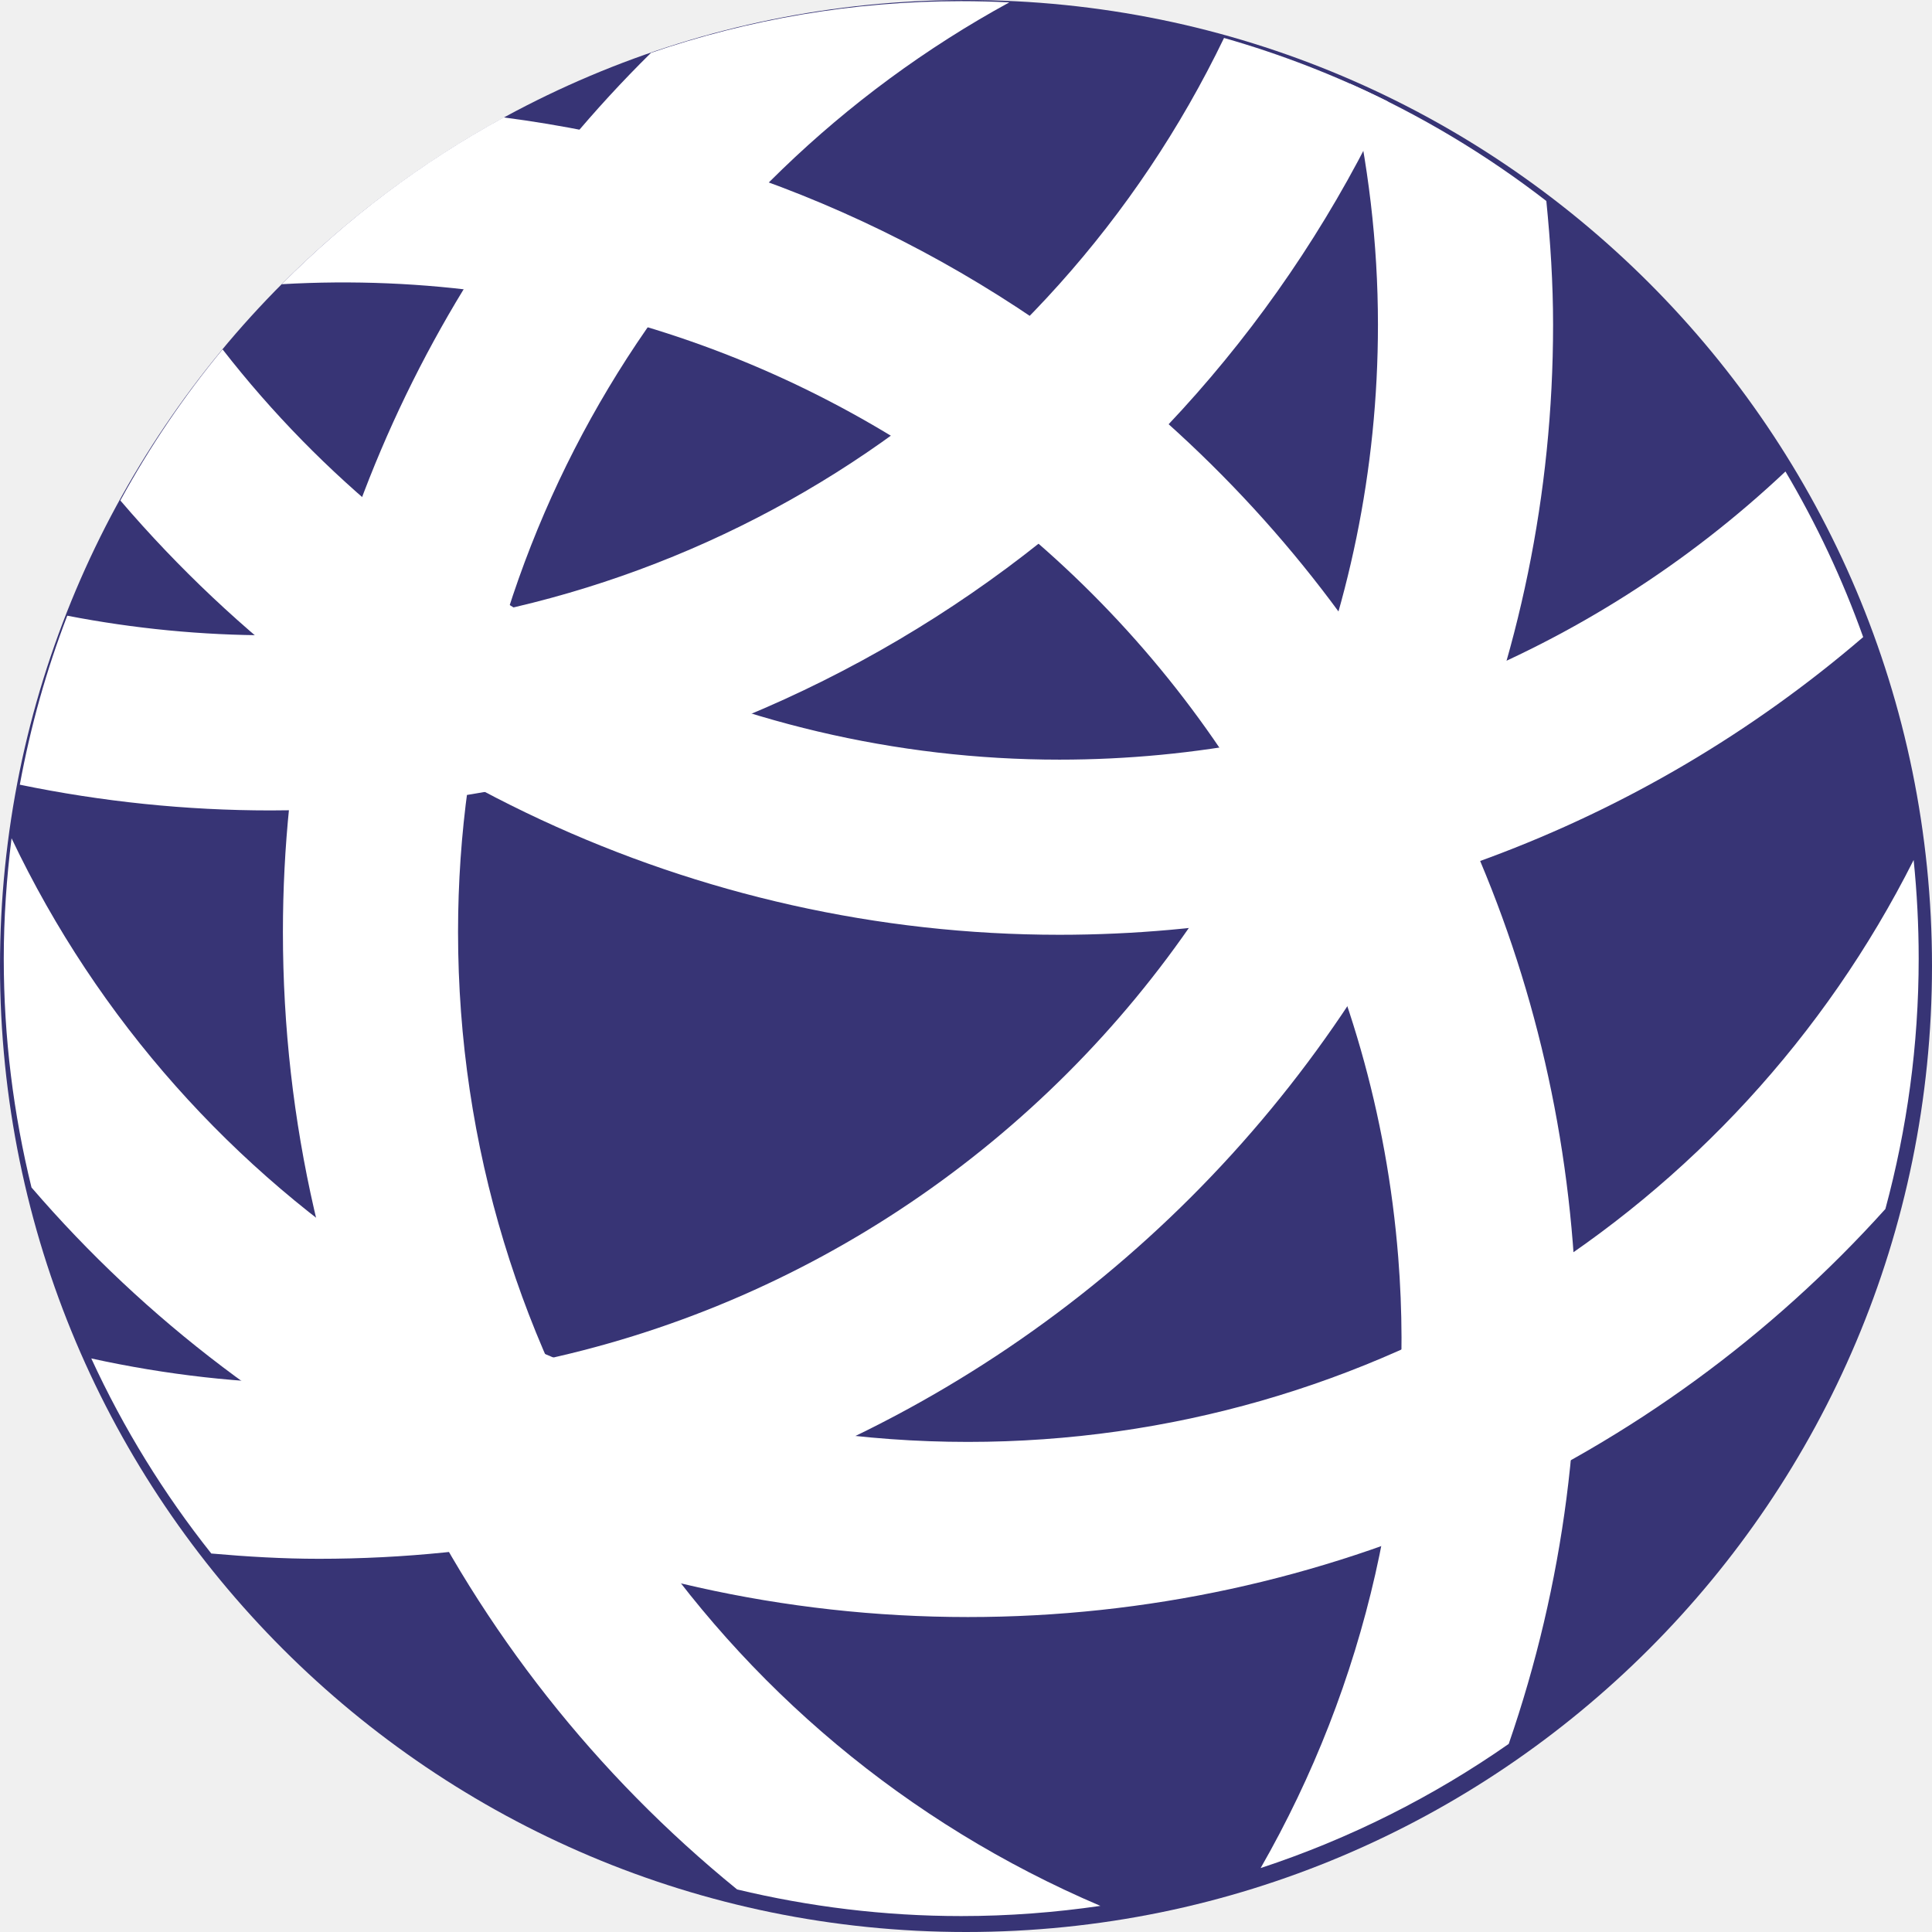
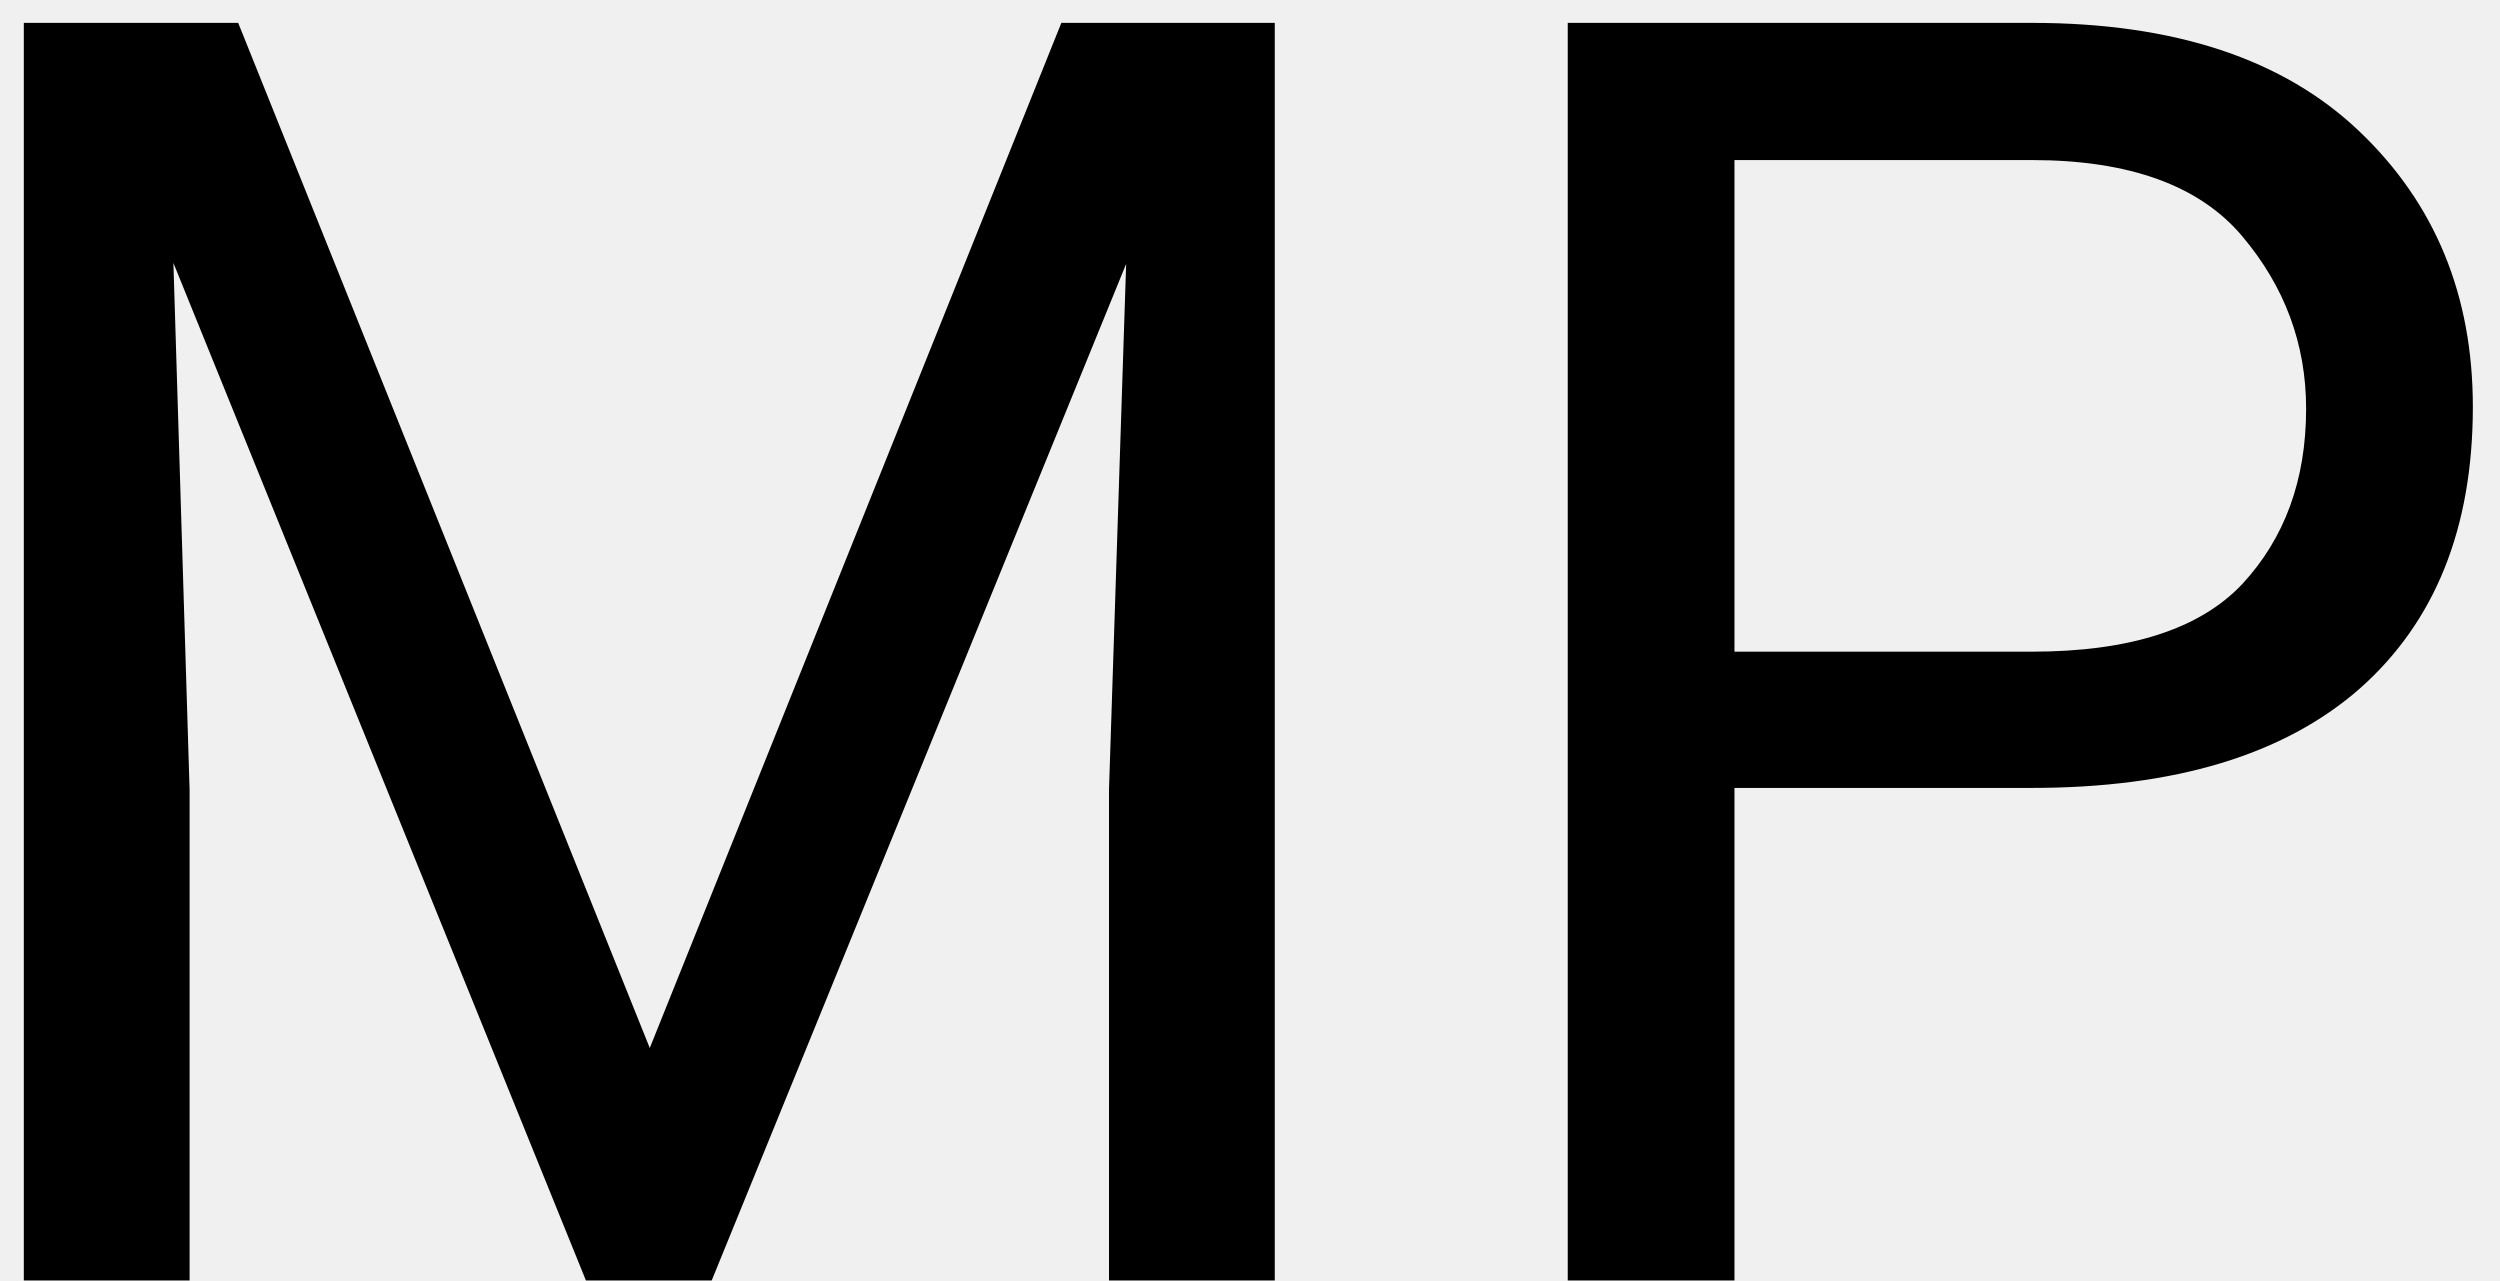
- <svg xmlns="http://www.w3.org/2000/svg" width="94" height="94" viewBox="0 0 94 94">
-   <circle cx="47" cy="47" r="47" fill="#373475" />
-   <g fill="#ffffff" fill-rule="evenodd">
-     <path d="M55.632,19.565 C46.67,11.923 35.914,7.191 24.502,5.713 C20.513,7.888 16.88,10.629 13.705,13.828 C41.571,12.216 65.811,33.224 68.03,61.173 C68.859,71.603 66.456,81.956 61.335,90.889 C65.676,89.46 69.733,87.413 73.406,84.848 C76.08,77.107 77.186,68.824 76.525,60.499 C75.256,44.51 67.836,29.972 55.632,19.565" />
-     <path d="M51.546,36.96 C35.556,36.96 20.516,29.453 10.829,16.998 C8.948,19.277 7.281,21.738 5.855,24.35 C17.158,37.578 33.847,45.481 51.546,45.481 C66.025,45.481 79.838,40.287 90.652,30.997 C89.646,28.175 88.374,25.481 86.87,22.94 C77.354,31.908 64.773,36.96 51.546,36.96" />
-     <path d="M67.043,15.796 C67.043,44.207 43.929,67.321 15.518,67.321 C11.784,67.321 8.069,66.89 4.441,66.094 C6.009,69.5 7.974,72.682 10.28,75.585 C12.021,75.738 13.767,75.842 15.518,75.842 C48.628,75.842 75.564,48.905 75.564,15.796 C75.564,13.78 75.435,11.774 75.236,9.779 C72.307,7.513 69.102,5.592 65.678,4.068 C66.568,7.893 67.043,11.828 67.043,15.796" />
-     <path d="M93.107,41.842 C84.455,59.035 66.796,70.155 47.094,70.155 C26.922,70.155 8.964,58.462 0.562,40.785 C0.321,42.704 0.183,44.655 0.183,46.641 C0.183,50.48 0.657,54.206 1.532,57.775 C12.668,70.721 29.131,78.676 47.094,78.676 C64.532,78.676 80.593,71.196 91.732,58.822 C92.782,54.939 93.352,50.857 93.352,46.641 C93.352,45.021 93.268,43.42 93.107,41.842" />
-     <path d="M49.108,0.115 C48.332,0.077 47.552,0.056 46.768,0.056 C41.484,0.056 36.411,0.948 31.676,2.569 C20.514,13.583 13.765,28.84 13.765,45.347 C13.765,63.868 22.147,80.778 35.863,91.929 C39.362,92.768 43.011,93.225 46.768,93.225 C49.068,93.225 51.328,93.051 53.539,92.729 C34.667,84.687 22.286,66.207 22.286,45.347 C22.286,26.187 32.87,8.985 49.108,0.115" />
-     <path d="M13.168,39.431 C36.761,39.431 57.74,25.844 67.525,4.937 C64.991,3.673 62.325,2.637 59.554,1.847 C51.052,19.482 33.211,30.91 13.168,30.91 C9.828,30.91 6.518,30.586 3.273,29.956 C2.261,32.59 1.485,35.339 0.964,38.179 C4.962,39.004 9.047,39.431 13.168,39.431" />
+ <svg xmlns="http://www.w3.org/2000/svg" width="41px" height="21px" viewBox="0 0 41 21" version="1.1">
+   <g id="Page-1" stroke="none" stroke-width="1" fill="none" fill-rule="evenodd" font-family="Roboto-Medium, Roboto" font-size="29" font-weight="400">
+     <text id="MP-Copy" fill="#000000" fill-rule="nonzero">
+       <tspan x="-2" y="21">MP</tspan>
+     </text>
  </g>
</svg>
